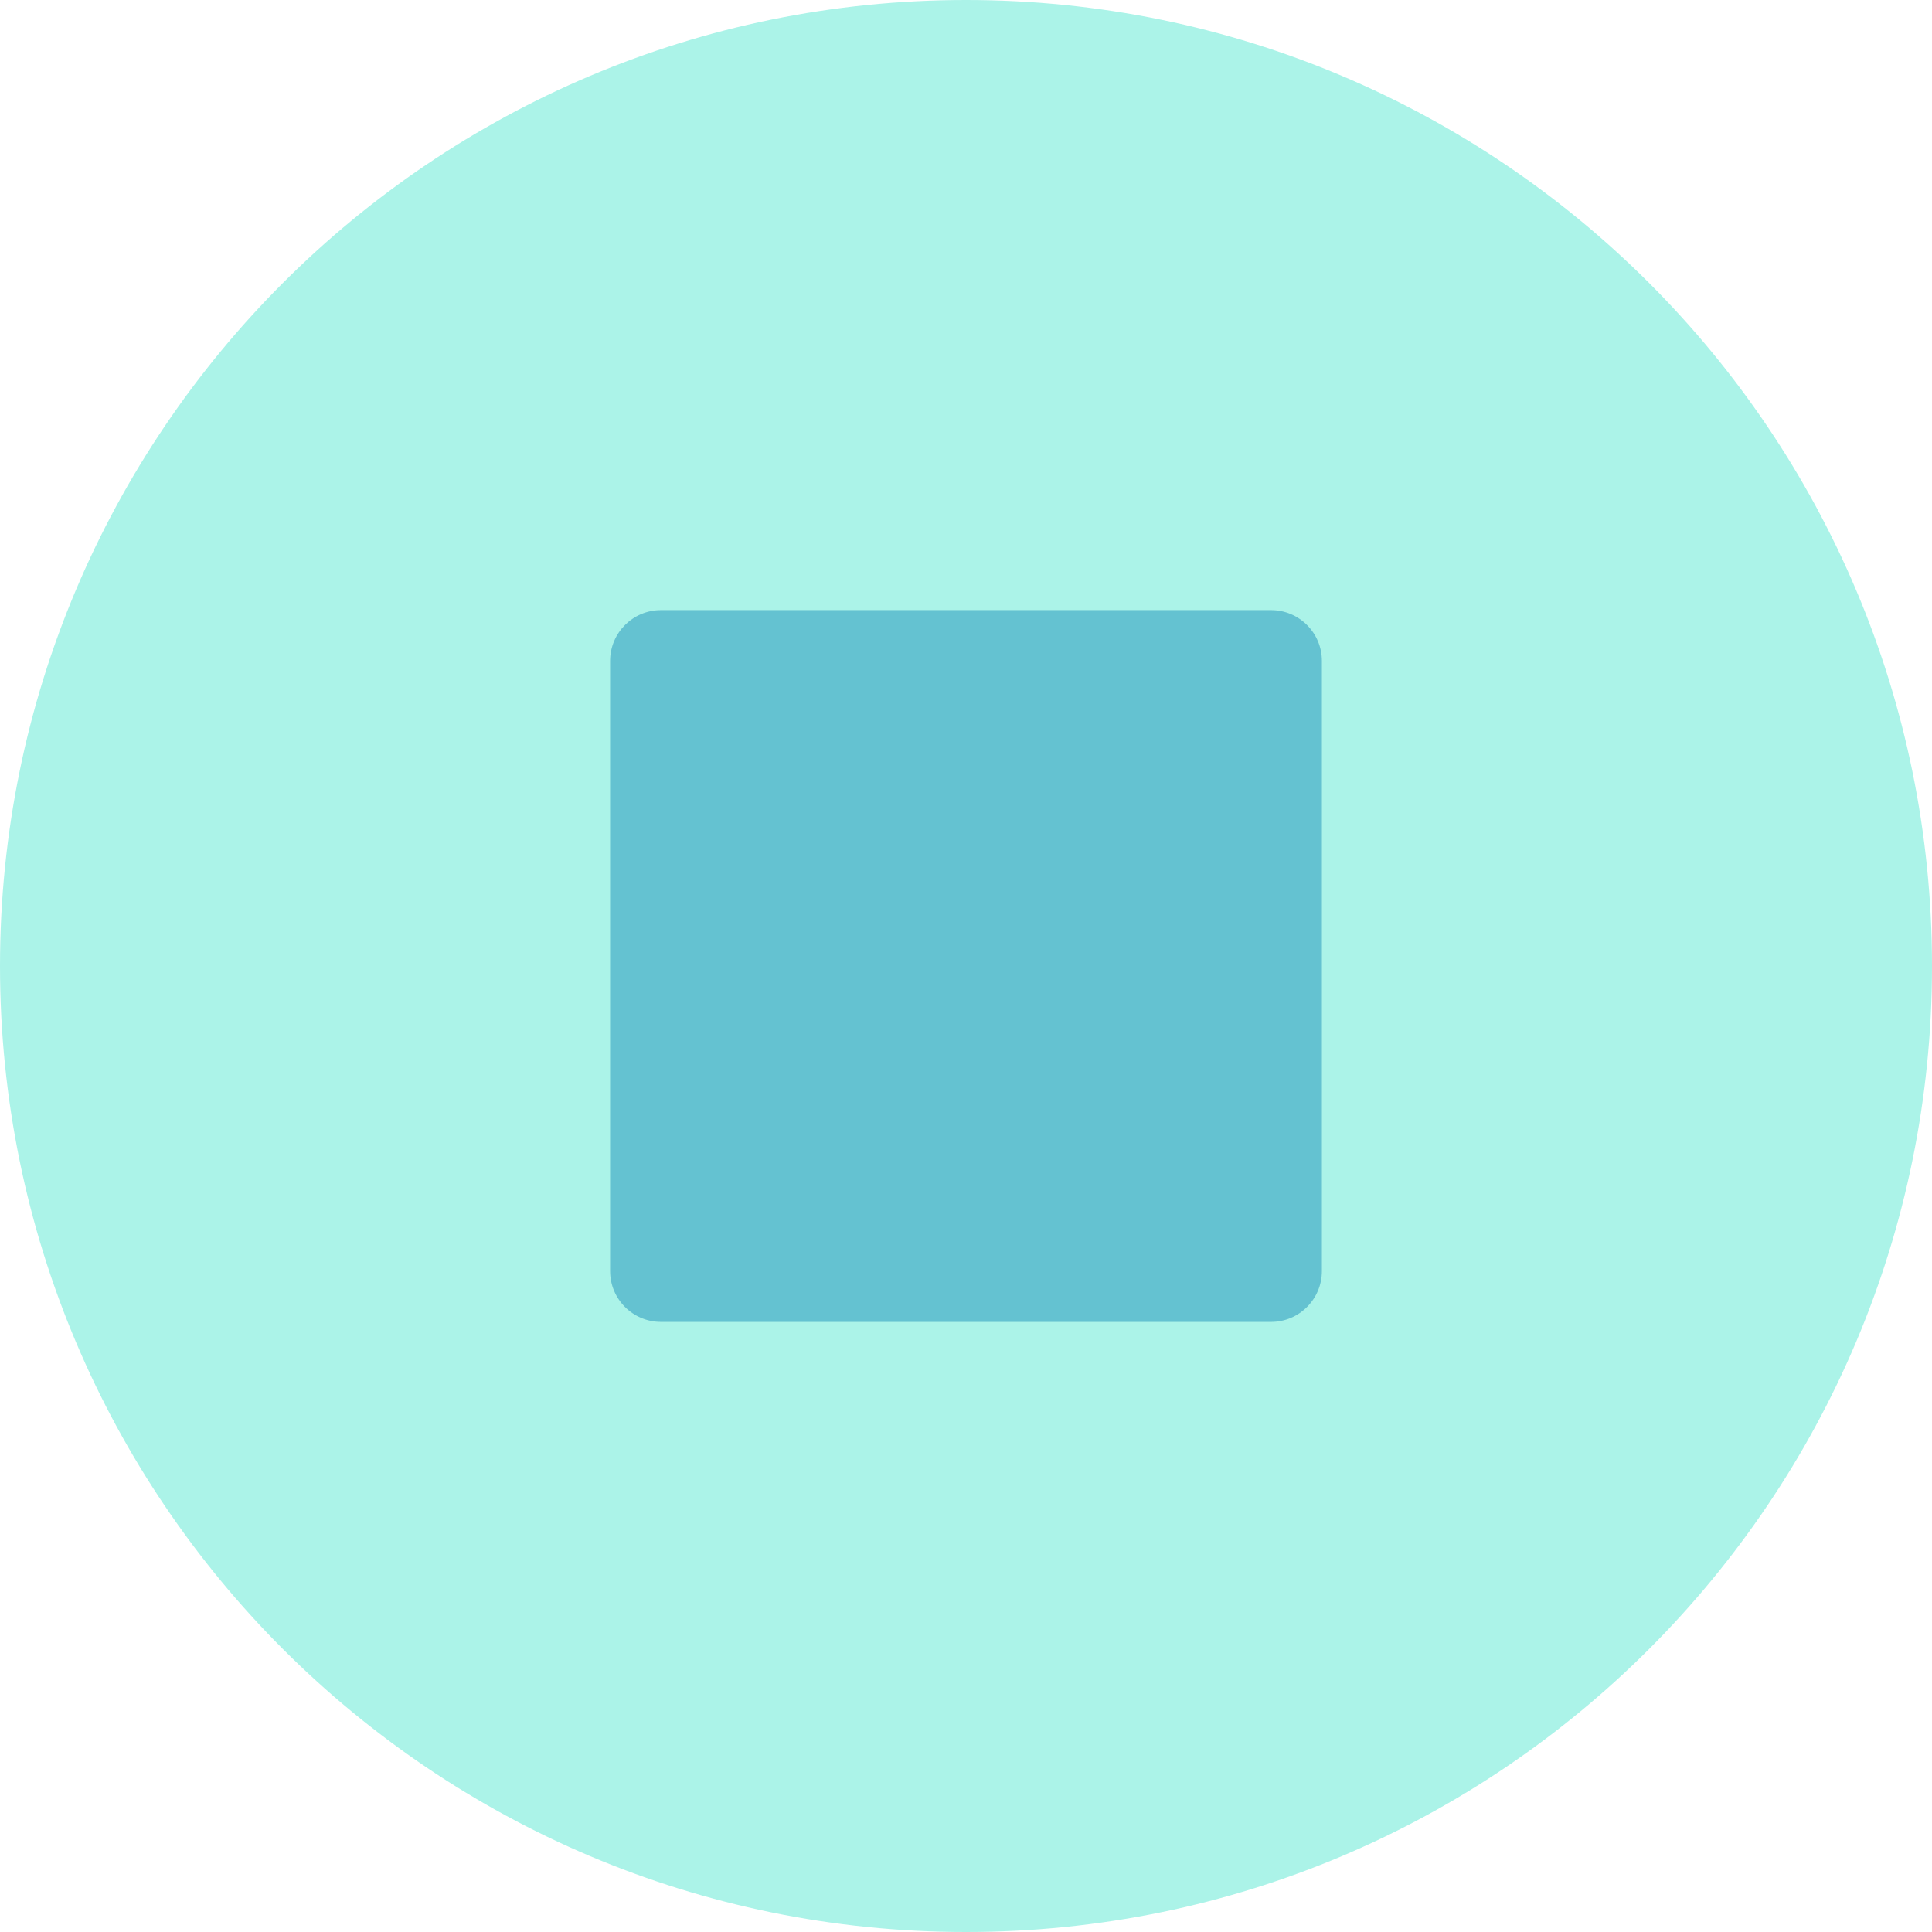
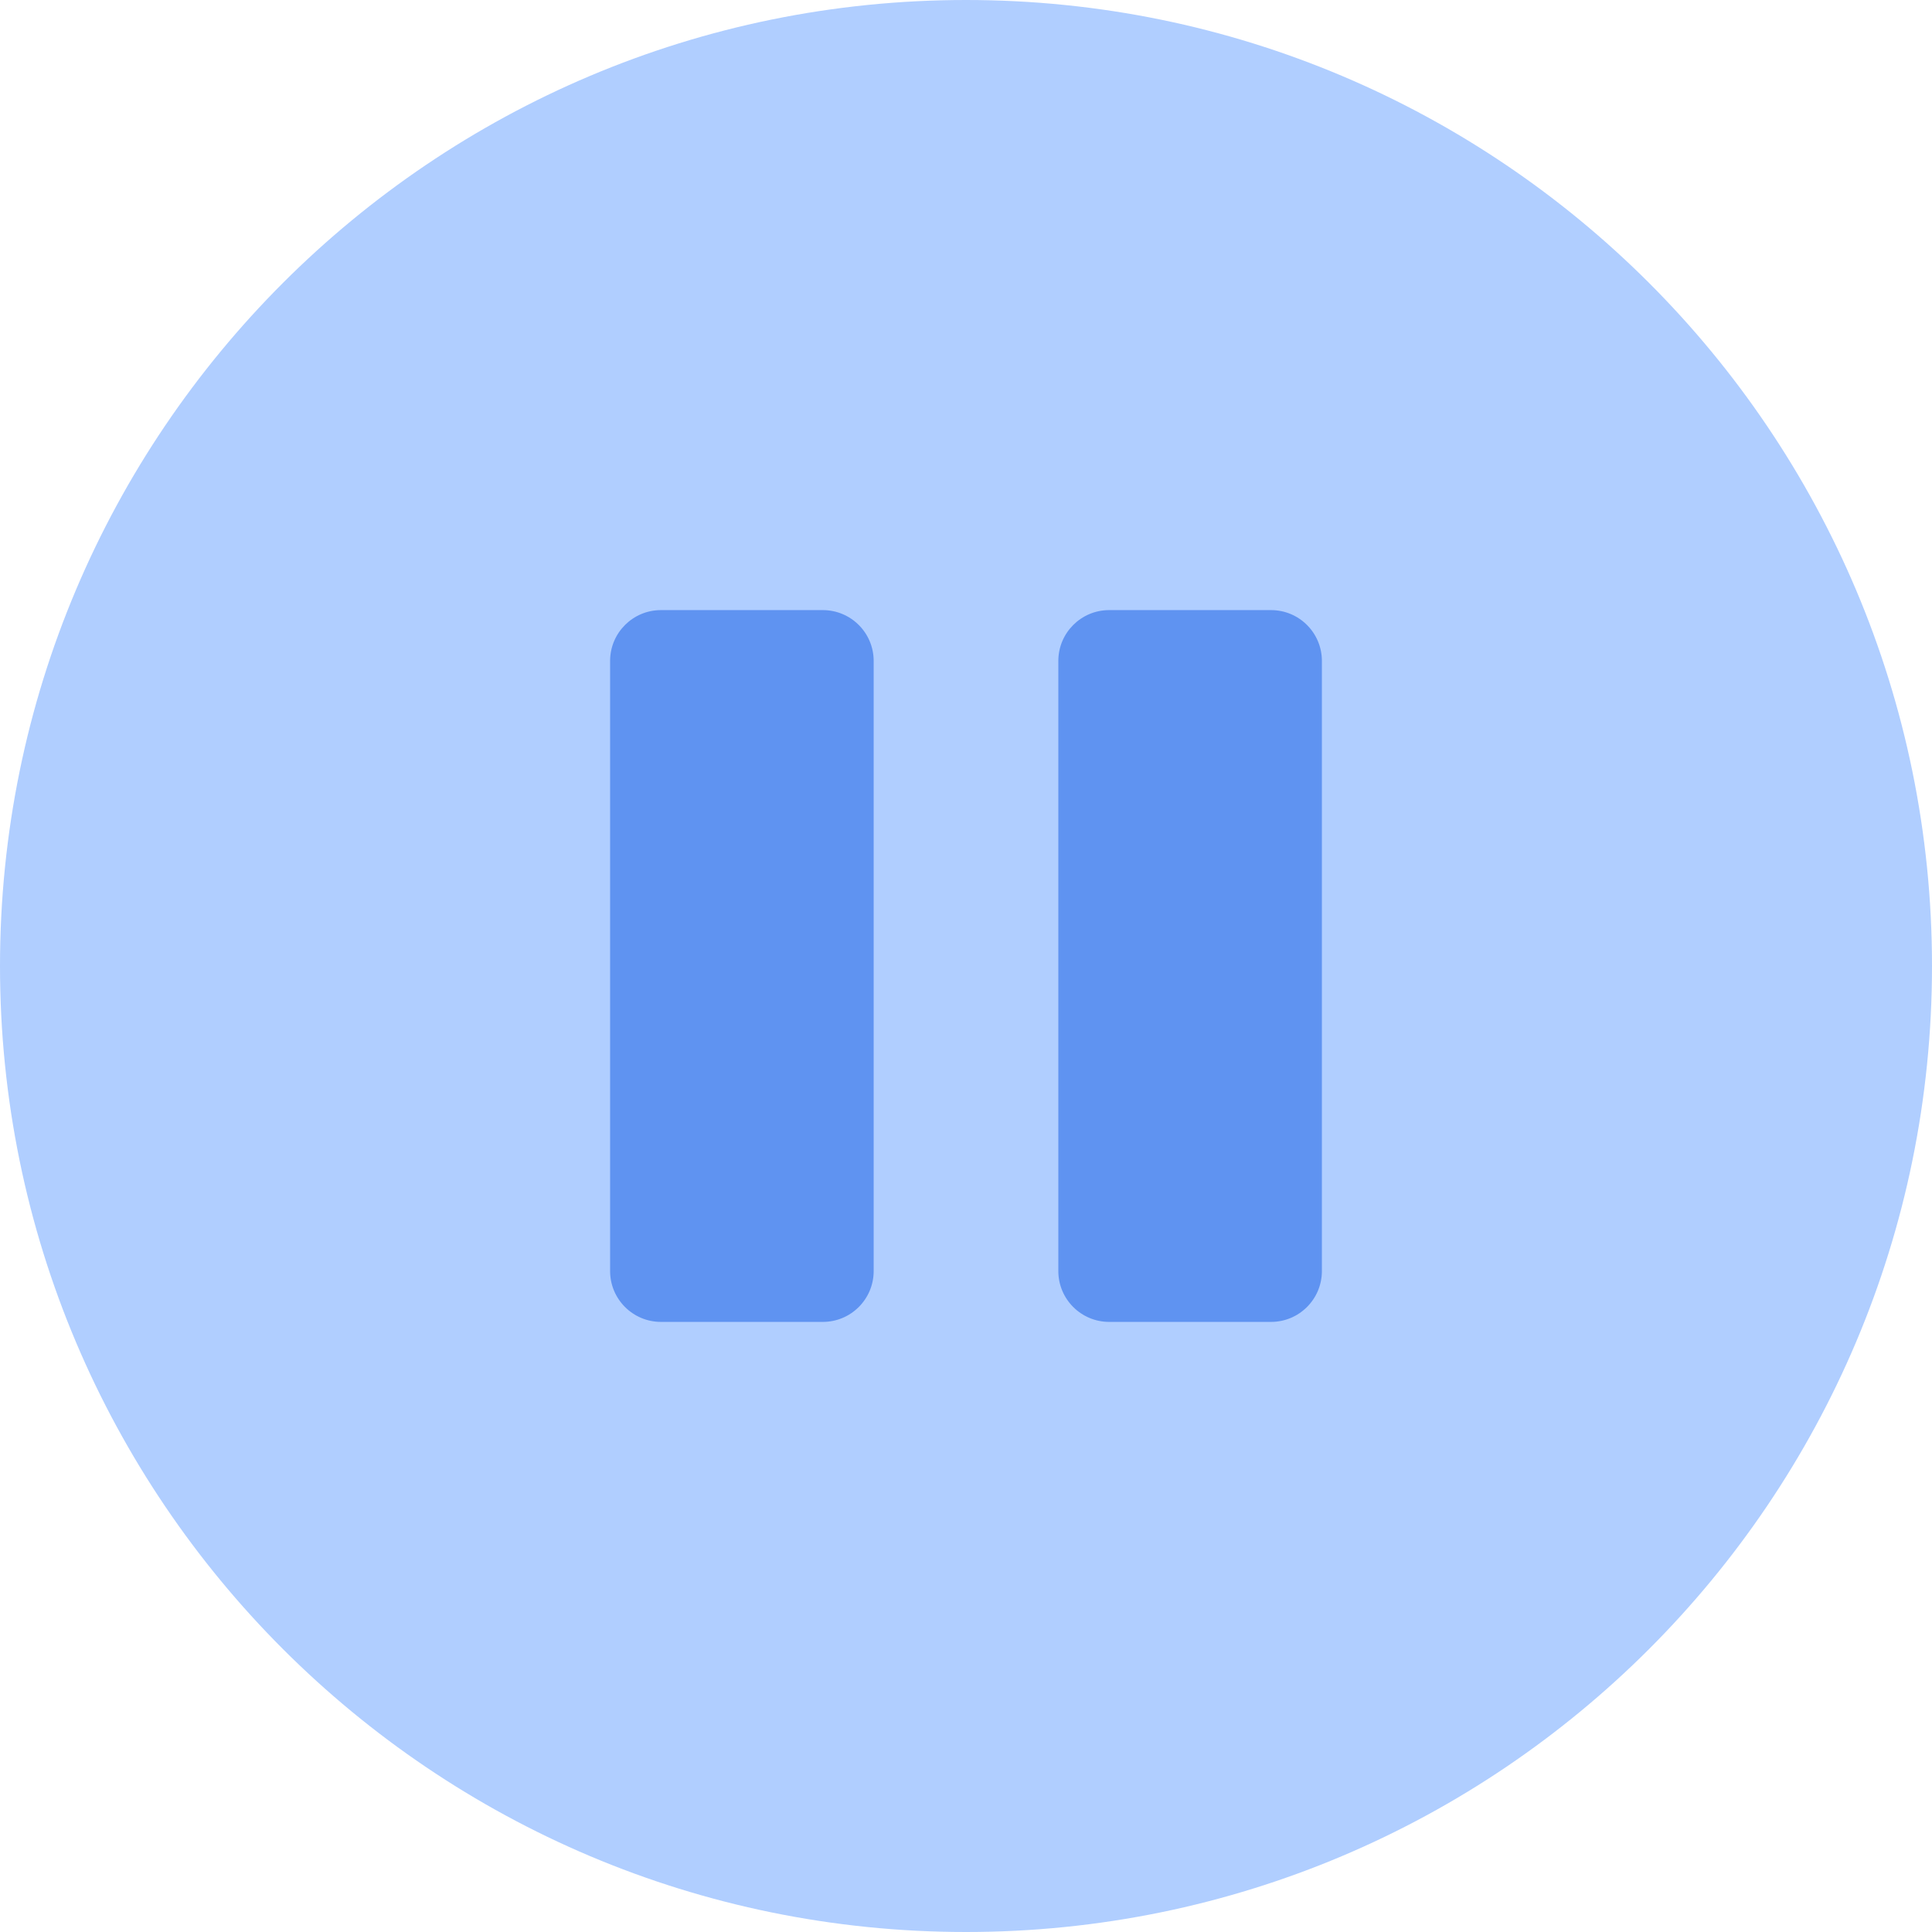
<svg xmlns="http://www.w3.org/2000/svg" width="19" height="19" viewBox="0 0 19 19" fill="none">
-   <circle cx="9.5" cy="9.5" r="9.5" fill="#ABF3E8" />
-   <rect x="6" y="6" width="7" height="7" rx="0.5" fill="#64C2D1" />
+   <circle cx="9.5" cy="9.5" r="9.5" fill="#B0CEFF" />
+   <rect x="6" y="6" width="2.592" height="7" rx="0.5" fill="#5F93F1" />
+   <rect x="10.408" y="6" width="2.592" height="7" rx="0.5" fill="#5F93F1" />
</svg>
